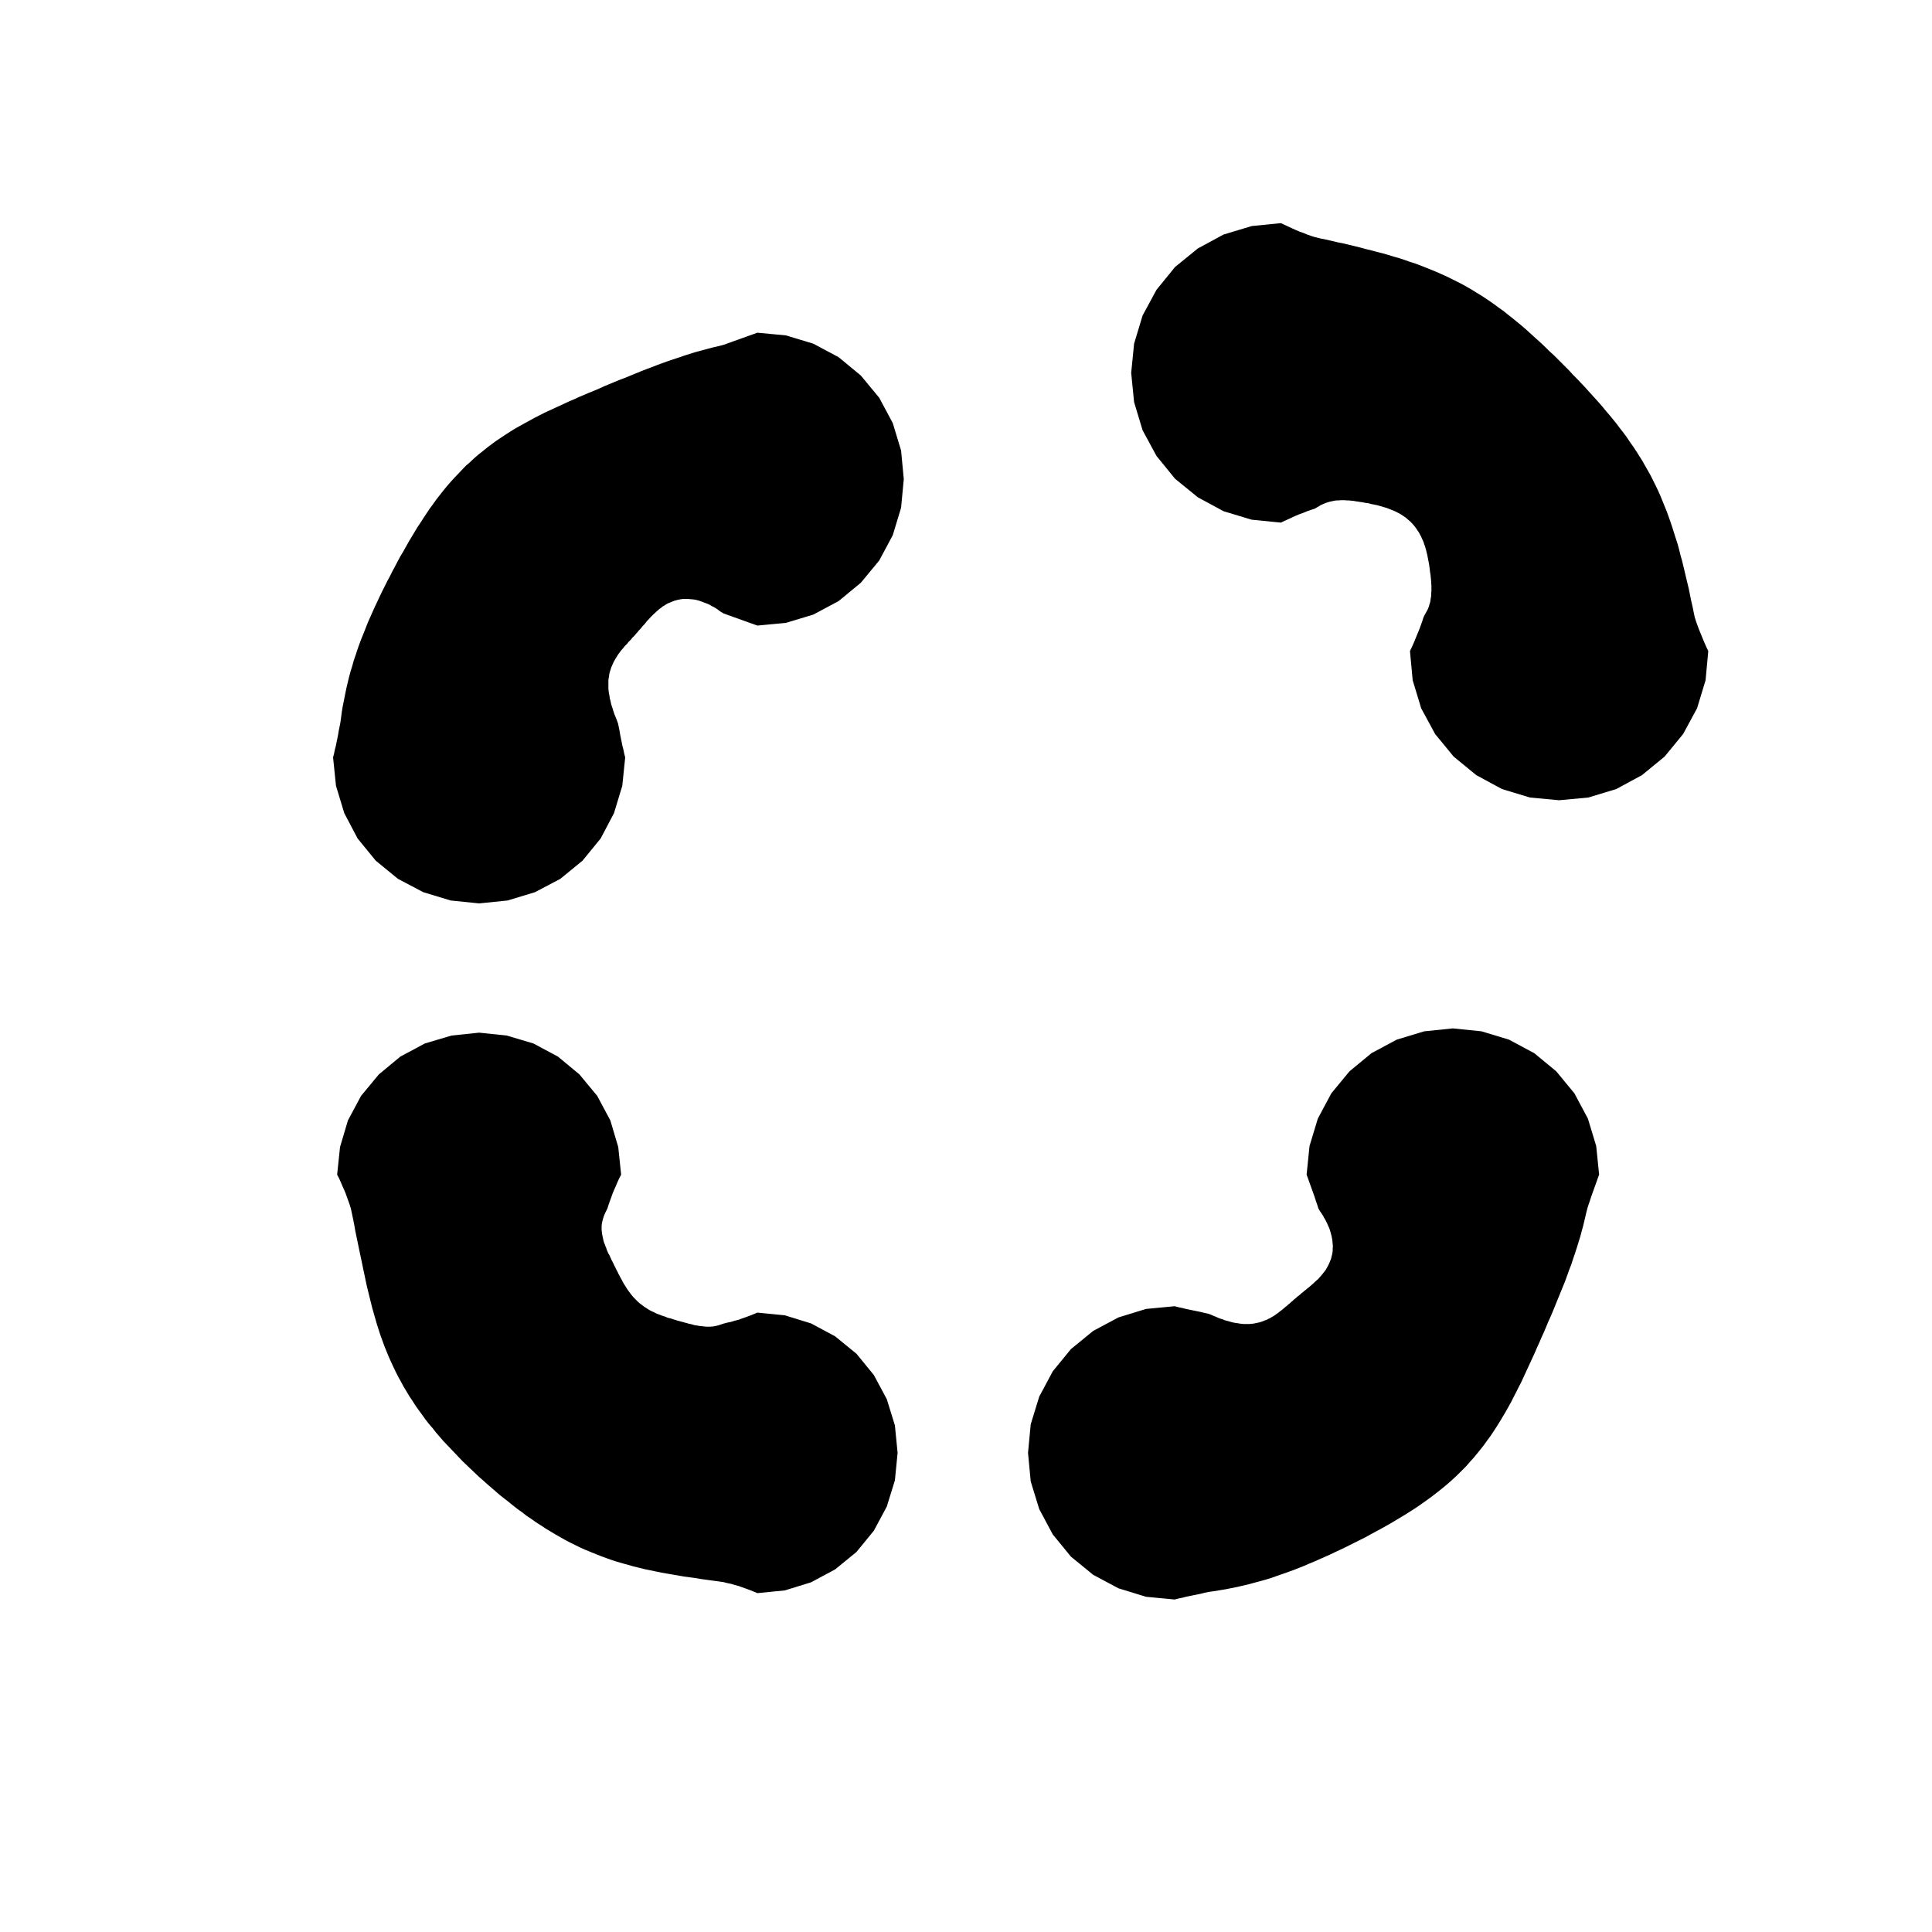
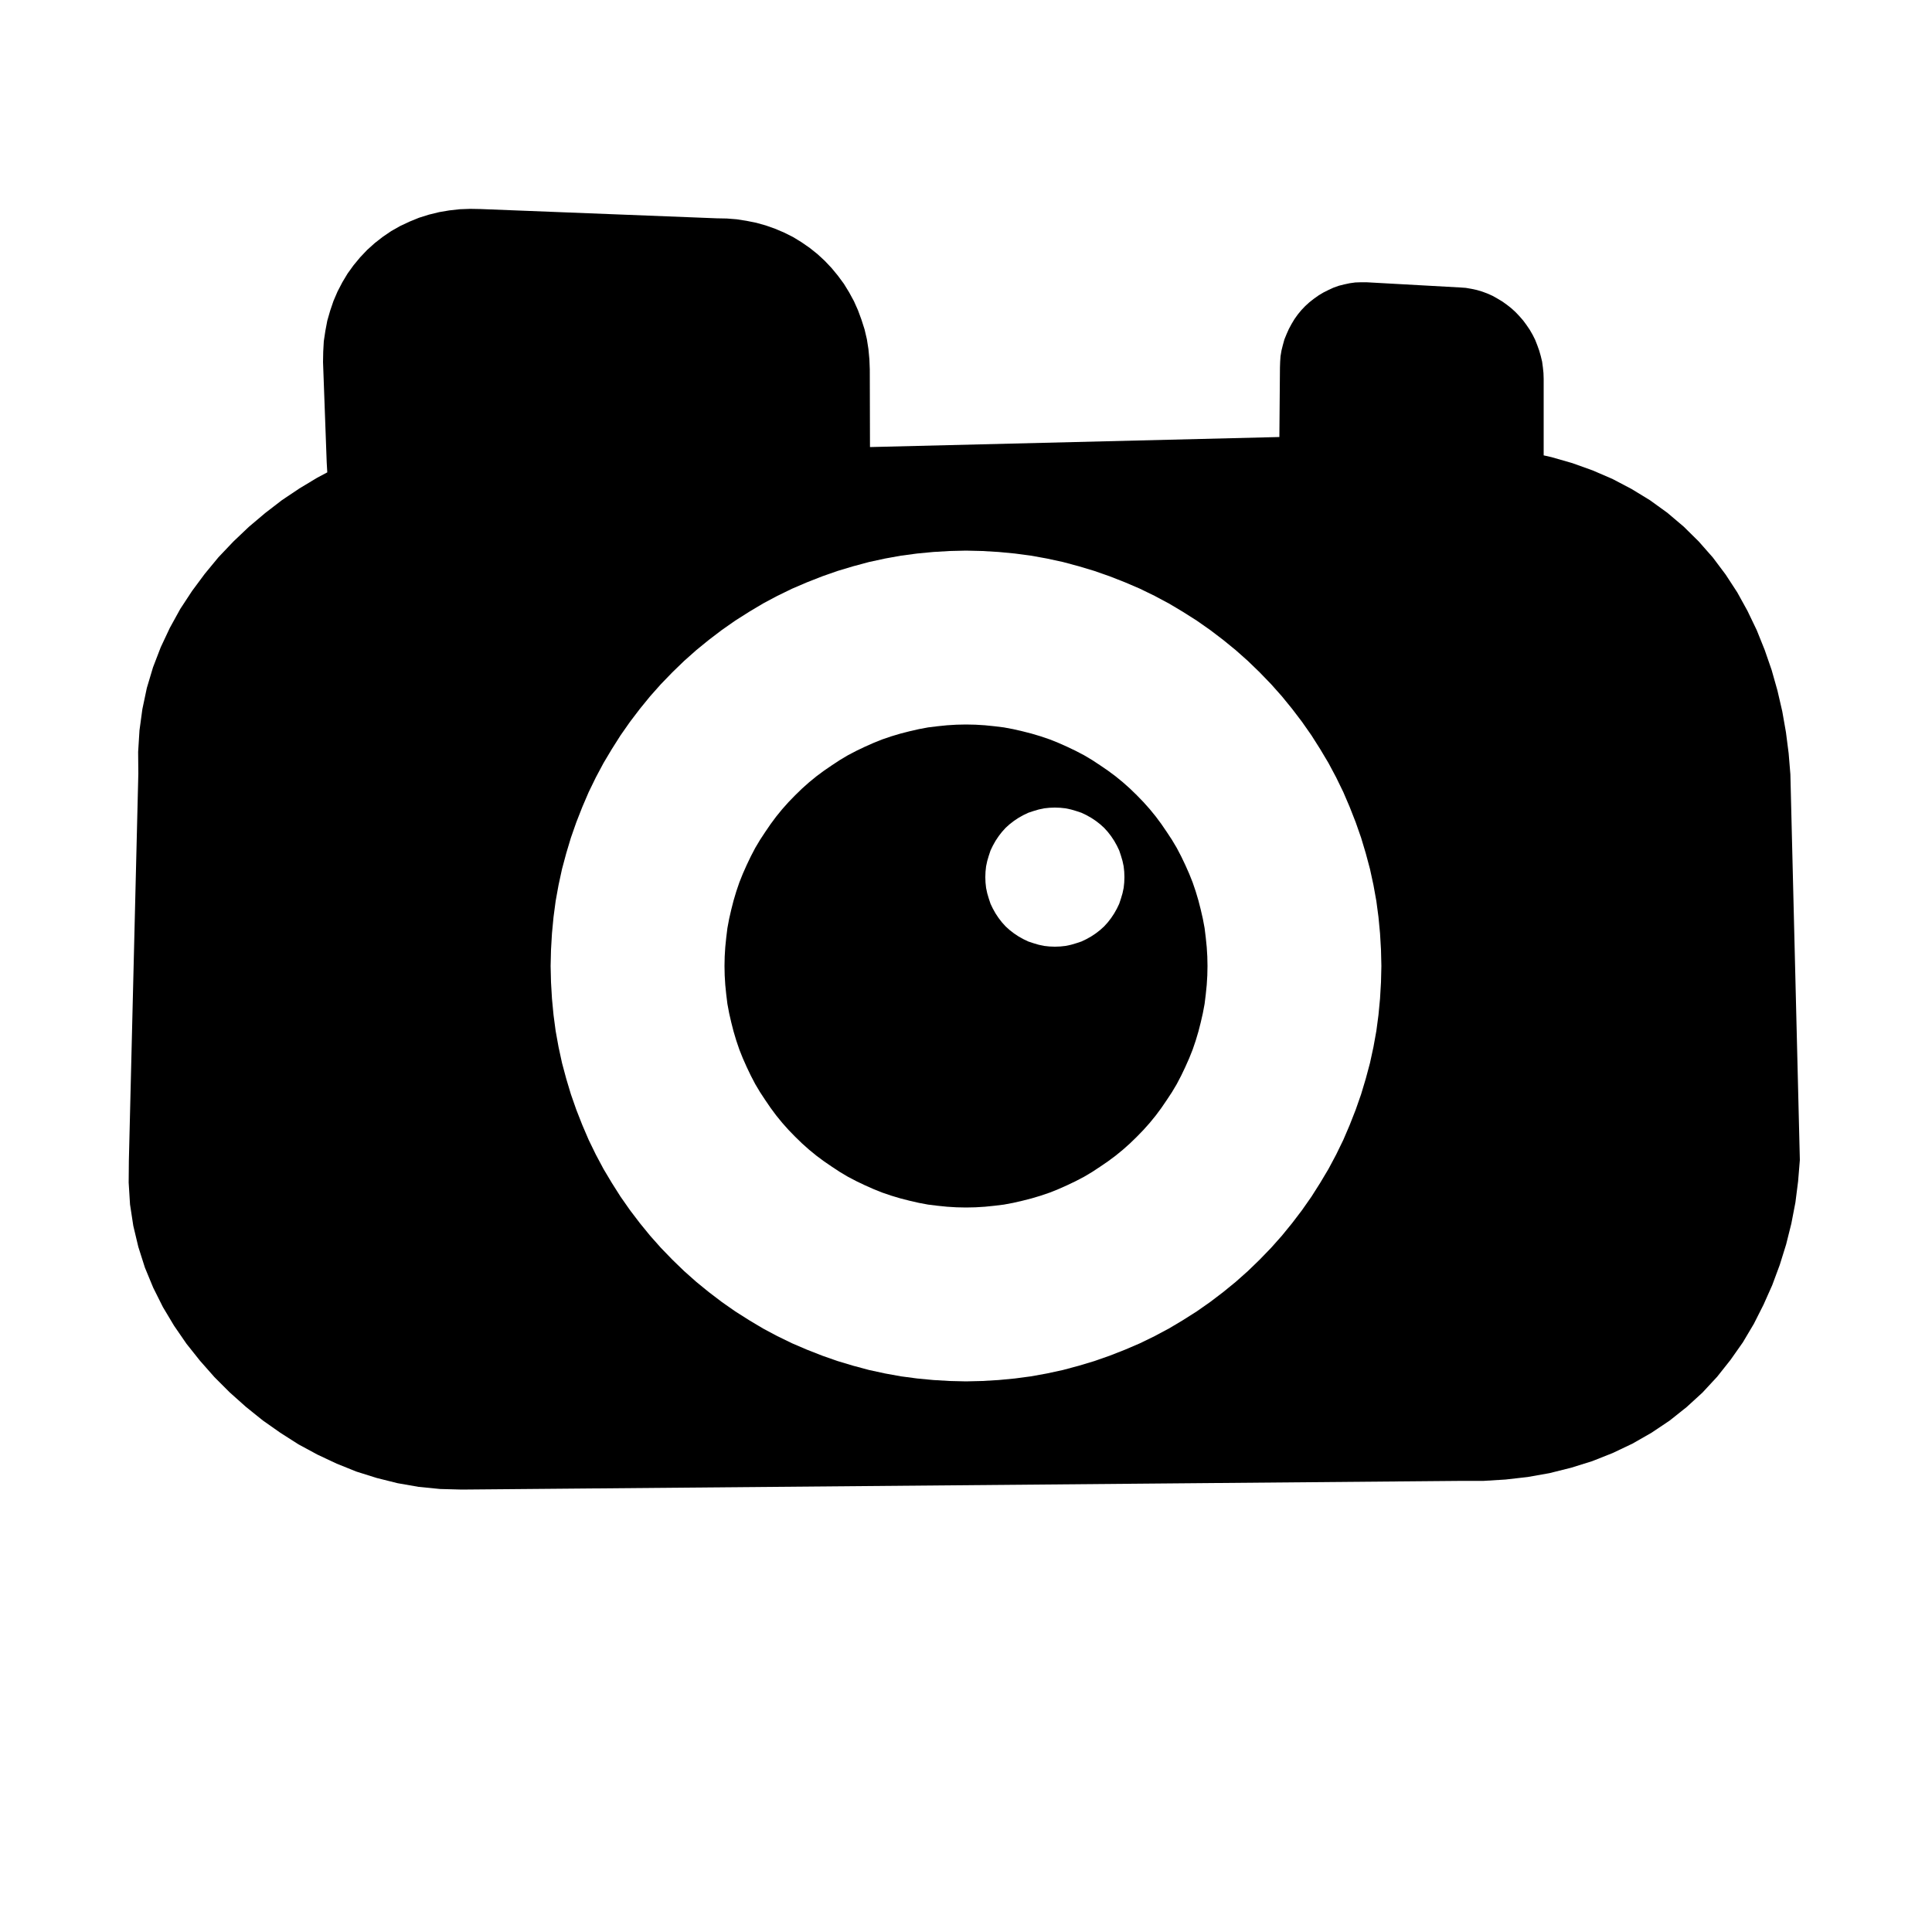
- <svg xmlns="http://www.w3.org/2000/svg" viewBox="0 0 100 100" width="100" height="100" role="img" aria-label="Ruben Svanerud symbol">
-   <path fill="currentColor" d="M32.36 39.20 L32.31 39.01 L32.27 38.81 L32.22 38.62 L32.18 38.42 L32.14 38.23 L32.10 38.03 L32.07 37.84 L32.03 37.64 L31.99 37.45 L31.95 37.34 L31.92 37.25 L31.88 37.16 L31.85 37.08 L31.81 36.99 L31.78 36.90 L31.75 36.81 L31.72 36.71 L31.69 36.62 L31.66 36.53 L31.63 36.43 L31.61 36.33 L31.59 36.24 L31.56 36.14 L31.55 36.04 L31.53 35.94 L31.51 35.84 L31.50 35.74 L31.49 35.64 L31.49 35.53 L31.49 35.43 L31.49 35.33 L31.49 35.23 L31.50 35.13 L31.52 35.03 L31.53 34.93 L31.55 34.83 L31.58 34.73 L31.61 34.64 L31.64 34.54 L31.68 34.45 L31.72 34.36 L31.76 34.27 L31.81 34.18 L31.86 34.09 L31.91 34.01 L31.96 33.93 L32.02 33.84 L32.08 33.76 L32.14 33.68 L32.20 33.61 L32.27 33.53 L32.33 33.45 L32.40 33.38 L32.47 33.31 L32.53 33.23 L32.60 33.16 L32.67 33.09 L32.73 33.01 L32.80 32.94 L32.87 32.87 L32.93 32.79 L33.00 32.72 L33.06 32.64 L33.13 32.57 L33.20 32.49 L33.26 32.41 L33.33 32.34 L33.40 32.26 L33.46 32.18 L33.53 32.10 L33.60 32.03 L33.67 31.95 L33.75 31.87 L33.82 31.80 L33.90 31.73 L33.97 31.66 L34.05 31.59 L34.13 31.52 L34.22 31.46 L34.30 31.39 L34.39 31.34 L34.48 31.28 L34.57 31.23 L34.67 31.19 L34.77 31.15 L34.86 31.11 L34.96 31.08 L35.07 31.05 L35.17 31.03 L35.28 31.01 L35.38 31.00 L35.49 31.00 L35.60 31.00 L35.70 31.01 L35.81 31.02 L35.92 31.03 L36.03 31.05 L36.14 31.08 L36.24 31.11 L36.35 31.15 L36.45 31.19 L36.56 31.23 L36.66 31.27 L36.76 31.32 L36.86 31.38 L36.96 31.43 L37.06 31.49 L37.15 31.55 L37.24 31.62 L37.33 31.68 L37.45 31.75 L37.64 31.82 L37.84 31.89 L38.03 31.96 L38.23 32.03 L38.42 32.10 L38.62 32.17 L38.81 32.24 L39.01 32.31 L39.20 32.38 L40.68 32.24 L42.10 31.81 L43.41 31.11 L44.56 30.16 L45.51 29.01 L46.21 27.70 L46.64 26.28 L46.78 24.80 L46.64 23.32 L46.21 21.90 L45.51 20.59 L44.56 19.44 L43.41 18.49 L42.10 17.79 L40.68 17.36 L39.20 17.22 L39.01 17.29 L38.81 17.36 L38.62 17.43 L38.42 17.50 L38.23 17.57 L38.03 17.64 L37.84 17.71 L37.64 17.78 L37.45 17.85 L37.17 17.92 L36.87 17.99 L36.57 18.07 L36.28 18.15 L35.98 18.23 L35.69 18.32 L35.41 18.41 L35.12 18.51 L34.84 18.60 L34.55 18.70 L34.27 18.80 L34.00 18.90 L33.72 19.01 L33.45 19.11 L33.17 19.22 L32.90 19.33 L32.63 19.44 L32.37 19.55 L32.10 19.65 L31.83 19.76 L31.57 19.87 L31.30 19.98 L31.04 20.10 L30.78 20.21 L30.51 20.32 L30.25 20.43 L29.99 20.54 L29.73 20.66 L29.47 20.77 L29.21 20.89 L28.95 21.01 L28.69 21.13 L28.43 21.25 L28.17 21.37 L27.92 21.50 L27.66 21.63 L27.41 21.77 L27.15 21.91 L26.90 22.05 L26.65 22.19 L26.41 22.34 L26.16 22.50 L25.92 22.66 L25.68 22.82 L25.45 22.99 L25.21 23.17 L24.99 23.35 L24.76 23.53 L24.54 23.72 L24.33 23.92 L24.11 24.11 L23.91 24.32 L23.71 24.53 L23.51 24.74 L23.31 24.96 L23.12 25.18 L22.94 25.40 L22.76 25.63 L22.58 25.86 L22.41 26.10 L22.24 26.33 L22.08 26.57 L21.92 26.81 L21.76 27.06 L21.60 27.30 L21.45 27.55 L21.30 27.80 L21.15 28.05 L21.01 28.30 L20.87 28.55 L20.72 28.80 L20.58 29.06 L20.45 29.31 L20.31 29.57 L20.18 29.83 L20.04 30.09 L19.91 30.35 L19.78 30.61 L19.65 30.88 L19.53 31.14 L19.40 31.41 L19.28 31.68 L19.16 31.95 L19.04 32.22 L18.93 32.50 L18.82 32.78 L18.71 33.05 L18.60 33.34 L18.50 33.62 L18.41 33.90 L18.31 34.19 L18.23 34.48 L18.14 34.77 L18.06 35.07 L17.99 35.36 L17.92 35.66 L17.86 35.96 L17.80 36.26 L17.74 36.56 L17.69 36.86 L17.65 37.17 L17.61 37.45 L17.57 37.64 L17.53 37.84 L17.50 38.03 L17.46 38.23 L17.42 38.42 L17.38 38.62 L17.33 38.81 L17.29 39.01 L17.24 39.20 L17.39 40.67 L17.82 42.09 L18.51 43.40 L19.45 44.55 L20.60 45.49 L21.91 46.18 L23.33 46.61 L24.80 46.76 L26.27 46.61 L27.69 46.18 L29.00 45.49 L30.15 44.55 L31.09 43.40 L31.78 42.09 L32.21 40.67 Z M66.30 27.05 L66.49 26.96 L66.69 26.87 L66.88 26.78 L67.08 26.69 L67.27 26.61 L67.47 26.54 L67.66 26.46 L67.86 26.39 L68.05 26.33 L68.17 26.26 L68.26 26.21 L68.35 26.15 L68.44 26.11 L68.53 26.07 L68.63 26.03 L68.72 26.00 L68.82 25.97 L68.91 25.95 L69.01 25.93 L69.11 25.91 L69.20 25.90 L69.30 25.90 L69.40 25.89 L69.50 25.89 L69.60 25.89 L69.69 25.90 L69.79 25.90 L69.89 25.91 L69.99 25.92 L70.09 25.93 L70.18 25.95 L70.28 25.96 L70.38 25.98 L70.48 25.99 L70.58 26.01 L70.68 26.03 L70.78 26.04 L70.88 26.06 L70.98 26.09 L71.09 26.11 L71.19 26.13 L71.29 26.15 L71.39 26.18 L71.50 26.21 L71.60 26.24 L71.70 26.27 L71.80 26.30 L71.90 26.34 L72.00 26.38 L72.10 26.42 L72.20 26.46 L72.30 26.51 L72.39 26.56 L72.49 26.61 L72.58 26.67 L72.67 26.73 L72.76 26.79 L72.84 26.86 L72.92 26.93 L73.00 27.00 L73.08 27.08 L73.15 27.16 L73.22 27.24 L73.28 27.32 L73.34 27.41 L73.40 27.50 L73.46 27.59 L73.51 27.69 L73.56 27.78 L73.60 27.88 L73.65 27.98 L73.69 28.08 L73.72 28.18 L73.76 28.28 L73.79 28.39 L73.82 28.49 L73.84 28.59 L73.87 28.70 L73.89 28.80 L73.91 28.90 L73.93 29.01 L73.95 29.11 L73.97 29.21 L73.98 29.31 L74.00 29.42 L74.01 29.52 L74.02 29.62 L74.04 29.72 L74.05 29.82 L74.06 29.92 L74.07 30.02 L74.08 30.11 L74.08 30.21 L74.09 30.31 L74.09 30.41 L74.09 30.51 L74.09 30.60 L74.08 30.70 L74.08 30.80 L74.07 30.90 L74.05 30.99 L74.04 31.09 L74.02 31.19 L73.99 31.28 L73.96 31.38 L73.93 31.47 L73.89 31.56 L73.84 31.65 L73.79 31.74 L73.74 31.83 L73.68 31.95 L73.62 32.14 L73.55 32.34 L73.48 32.53 L73.40 32.73 L73.32 32.92 L73.24 33.12 L73.16 33.31 L73.07 33.51 L72.98 33.70 L73.12 35.21 L73.56 36.66 L74.28 37.99 L75.24 39.16 L76.41 40.12 L77.74 40.84 L79.19 41.28 L80.70 41.42 L82.21 41.28 L83.66 40.84 L84.99 40.12 L86.16 39.16 L87.12 37.99 L87.84 36.66 L88.28 35.21 L88.42 33.70 L88.33 33.51 L88.24 33.31 L88.16 33.12 L88.08 32.92 L88.00 32.73 L87.92 32.53 L87.85 32.34 L87.78 32.14 L87.72 31.95 L87.66 31.67 L87.60 31.37 L87.53 31.07 L87.47 30.77 L87.41 30.47 L87.34 30.18 L87.27 29.89 L87.20 29.59 L87.13 29.30 L87.06 29.01 L86.98 28.73 L86.91 28.44 L86.83 28.15 L86.74 27.87 L86.65 27.59 L86.56 27.30 L86.47 27.03 L86.37 26.75 L86.27 26.47 L86.16 26.20 L86.05 25.93 L85.94 25.66 L85.82 25.39 L85.69 25.12 L85.56 24.86 L85.43 24.60 L85.29 24.35 L85.14 24.09 L85.00 23.84 L84.84 23.59 L84.69 23.35 L84.53 23.11 L84.36 22.87 L84.20 22.63 L84.03 22.40 L83.85 22.17 L83.68 21.94 L83.50 21.72 L83.32 21.50 L83.13 21.28 L82.95 21.06 L82.76 20.84 L82.57 20.63 L82.38 20.42 L82.19 20.21 L82.00 20.00 L81.80 19.79 L81.61 19.59 L81.41 19.39 L81.22 19.18 L81.02 18.98 L80.82 18.78 L80.62 18.58 L80.42 18.38 L80.21 18.19 L80.01 17.99 L79.80 17.79 L79.59 17.60 L79.38 17.41 L79.17 17.22 L78.96 17.03 L78.74 16.84 L78.52 16.66 L78.30 16.48 L78.07 16.30 L77.85 16.12 L77.61 15.95 L77.38 15.78 L77.14 15.61 L76.90 15.45 L76.66 15.29 L76.41 15.14 L76.17 14.99 L75.91 14.84 L75.66 14.70 L75.40 14.57 L75.14 14.44 L74.88 14.31 L74.61 14.19 L74.34 14.07 L74.07 13.96 L73.80 13.85 L73.52 13.74 L73.25 13.64 L72.97 13.55 L72.69 13.45 L72.41 13.36 L72.13 13.28 L71.84 13.19 L71.56 13.11 L71.27 13.04 L70.98 12.96 L70.69 12.89 L70.40 12.81 L70.11 12.74 L69.82 12.67 L69.53 12.60 L69.23 12.54 L68.93 12.47 L68.63 12.40 L68.33 12.34 L68.05 12.27 L67.86 12.21 L67.66 12.14 L67.47 12.06 L67.27 11.99 L67.08 11.91 L66.88 11.82 L66.69 11.73 L66.49 11.64 L66.30 11.55 L64.79 11.70 L63.33 12.14 L62.00 12.86 L60.82 13.82 L59.86 15.00 L59.14 16.33 L58.70 17.79 L58.55 19.30 L58.70 20.81 L59.14 22.27 L59.86 23.60 L60.82 24.78 L62.00 25.74 L63.33 26.46 L64.79 26.90 Z M67.63 60.80 L67.70 60.99 L67.77 61.19 L67.84 61.38 L67.91 61.58 L67.98 61.77 L68.05 61.97 L68.11 62.16 L68.18 62.36 L68.24 62.55 L68.31 62.67 L68.37 62.76 L68.43 62.85 L68.49 62.94 L68.54 63.04 L68.60 63.14 L68.65 63.24 L68.70 63.34 L68.74 63.44 L68.79 63.54 L68.83 63.65 L68.86 63.75 L68.89 63.86 L68.92 63.97 L68.94 64.07 L68.96 64.18 L68.97 64.29 L68.98 64.40 L68.99 64.51 L68.98 64.62 L68.98 64.72 L68.97 64.83 L68.95 64.93 L68.92 65.04 L68.90 65.14 L68.86 65.24 L68.82 65.34 L68.78 65.43 L68.73 65.53 L68.68 65.62 L68.63 65.71 L68.57 65.79 L68.50 65.88 L68.44 65.96 L68.37 66.04 L68.30 66.12 L68.23 66.20 L68.15 66.27 L68.07 66.34 L68.00 66.41 L67.92 66.48 L67.84 66.55 L67.76 66.62 L67.68 66.68 L67.60 66.75 L67.52 66.81 L67.44 66.88 L67.36 66.94 L67.29 67.01 L67.21 67.07 L67.13 67.13 L67.06 67.20 L66.98 67.26 L66.91 67.33 L66.83 67.39 L66.76 67.46 L66.68 67.52 L66.61 67.59 L66.53 67.65 L66.46 67.71 L66.38 67.78 L66.30 67.84 L66.22 67.90 L66.15 67.96 L66.06 68.02 L65.98 68.08 L65.90 68.13 L65.81 68.18 L65.73 68.23 L65.64 68.27 L65.55 68.32 L65.45 68.35 L65.36 68.39 L65.27 68.42 L65.17 68.45 L65.07 68.47 L64.98 68.49 L64.88 68.51 L64.78 68.52 L64.68 68.53 L64.57 68.53 L64.47 68.53 L64.37 68.53 L64.27 68.52 L64.17 68.51 L64.07 68.49 L63.97 68.48 L63.87 68.46 L63.77 68.44 L63.67 68.41 L63.57 68.38 L63.48 68.36 L63.38 68.33 L63.29 68.29 L63.19 68.26 L63.10 68.23 L63.01 68.19 L62.92 68.15 L62.84 68.12 L62.75 68.08 L62.66 68.04 L62.55 68.00 L62.36 67.96 L62.16 67.91 L61.97 67.87 L61.77 67.83 L61.58 67.79 L61.38 67.75 L61.19 67.70 L60.99 67.66 L60.80 67.61 L59.32 67.75 L57.89 68.19 L56.58 68.89 L55.43 69.83 L54.49 70.98 L53.79 72.29 L53.35 73.72 L53.21 75.20 L53.35 76.68 L53.79 78.11 L54.49 79.42 L55.43 80.57 L56.58 81.51 L57.89 82.21 L59.32 82.65 L60.80 82.79 L60.99 82.74 L61.19 82.70 L61.38 82.65 L61.58 82.61 L61.77 82.57 L61.97 82.53 L62.16 82.49 L62.36 82.44 L62.55 82.40 L62.83 82.36 L63.14 82.31 L63.44 82.26 L63.74 82.20 L64.04 82.14 L64.34 82.07 L64.64 82.00 L64.93 81.92 L65.23 81.84 L65.52 81.76 L65.81 81.67 L66.09 81.57 L66.38 81.47 L66.66 81.37 L66.94 81.27 L67.22 81.16 L67.50 81.05 L67.77 80.93 L68.04 80.82 L68.31 80.70 L68.58 80.58 L68.85 80.46 L69.12 80.33 L69.38 80.21 L69.65 80.08 L69.91 79.95 L70.17 79.82 L70.43 79.69 L70.69 79.56 L70.94 79.42 L71.20 79.28 L71.46 79.14 L71.71 79.00 L71.96 78.86 L72.21 78.71 L72.46 78.56 L72.71 78.41 L72.95 78.26 L73.20 78.10 L73.44 77.94 L73.68 77.77 L73.92 77.60 L74.15 77.43 L74.38 77.25 L74.61 77.07 L74.83 76.89 L75.05 76.70 L75.27 76.50 L75.48 76.30 L75.68 76.10 L75.89 75.89 L76.08 75.67 L76.28 75.45 L76.46 75.23 L76.64 75.01 L76.82 74.78 L76.99 74.54 L77.16 74.31 L77.32 74.07 L77.48 73.82 L77.63 73.58 L77.78 73.33 L77.93 73.08 L78.07 72.83 L78.21 72.58 L78.34 72.32 L78.47 72.07 L78.60 71.81 L78.73 71.56 L78.85 71.30 L78.97 71.04 L79.09 70.78 L79.21 70.52 L79.33 70.26 L79.45 70.00 L79.56 69.74 L79.68 69.48 L79.79 69.22 L79.91 68.96 L80.02 68.70 L80.13 68.43 L80.25 68.17 L80.36 67.91 L80.47 67.64 L80.58 67.37 L80.69 67.10 L80.80 66.83 L80.91 66.56 L81.02 66.29 L81.12 66.01 L81.22 65.73 L81.33 65.45 L81.42 65.17 L81.52 64.88 L81.61 64.60 L81.70 64.31 L81.79 64.02 L81.87 63.72 L81.95 63.43 L82.02 63.13 L82.09 62.83 L82.16 62.55 L82.22 62.36 L82.29 62.16 L82.35 61.97 L82.42 61.77 L82.49 61.58 L82.56 61.38 L82.63 61.19 L82.70 60.99 L82.77 60.80 L82.62 59.32 L82.19 57.90 L81.49 56.59 L80.55 55.45 L79.41 54.51 L78.10 53.81 L76.68 53.38 L75.20 53.23 L73.72 53.38 L72.30 53.81 L70.99 54.51 L69.85 55.45 L68.91 56.59 L68.21 57.90 L67.78 59.32 Z M39.20 67.94 L39.01 68.02 L38.81 68.10 L38.62 68.17 L38.42 68.24 L38.23 68.31 L38.03 68.36 L37.84 68.42 L37.64 68.46 L37.45 68.51 L37.33 68.55 L37.24 68.58 L37.14 68.61 L37.05 68.63 L36.95 68.65 L36.86 68.66 L36.76 68.67 L36.67 68.67 L36.57 68.67 L36.48 68.66 L36.38 68.65 L36.29 68.64 L36.19 68.63 L36.10 68.61 L36.01 68.60 L35.91 68.58 L35.82 68.55 L35.73 68.53 L35.63 68.51 L35.54 68.48 L35.45 68.46 L35.36 68.43 L35.27 68.41 L35.17 68.38 L35.08 68.36 L34.99 68.33 L34.89 68.30 L34.80 68.27 L34.71 68.24 L34.61 68.22 L34.52 68.19 L34.43 68.15 L34.33 68.12 L34.24 68.09 L34.15 68.05 L34.06 68.02 L33.96 67.98 L33.87 67.93 L33.78 67.89 L33.69 67.85 L33.60 67.80 L33.52 67.75 L33.43 67.69 L33.35 67.64 L33.27 67.58 L33.19 67.52 L33.11 67.46 L33.03 67.39 L32.96 67.32 L32.89 67.25 L32.82 67.18 L32.75 67.10 L32.69 67.03 L32.63 66.95 L32.57 66.87 L32.51 66.79 L32.45 66.70 L32.40 66.62 L32.35 66.54 L32.29 66.45 L32.24 66.36 L32.20 66.28 L32.15 66.19 L32.10 66.10 L32.06 66.02 L32.01 65.93 L31.97 65.84 L31.92 65.75 L31.88 65.67 L31.84 65.58 L31.79 65.49 L31.75 65.40 L31.71 65.32 L31.66 65.23 L31.62 65.14 L31.58 65.05 L31.54 64.96 L31.49 64.88 L31.45 64.79 L31.41 64.70 L31.38 64.60 L31.34 64.51 L31.31 64.42 L31.27 64.33 L31.24 64.23 L31.22 64.14 L31.20 64.04 L31.18 63.95 L31.16 63.85 L31.15 63.75 L31.14 63.65 L31.14 63.55 L31.14 63.45 L31.15 63.35 L31.17 63.25 L31.19 63.16 L31.22 63.06 L31.25 62.96 L31.29 62.86 L31.33 62.77 L31.38 62.67 L31.44 62.55 L31.50 62.36 L31.57 62.16 L31.64 61.97 L31.71 61.77 L31.79 61.58 L31.88 61.38 L31.96 61.19 L32.05 60.99 L32.15 60.80 L32.00 59.37 L31.59 57.99 L30.91 56.72 L29.99 55.61 L28.88 54.69 L27.61 54.01 L26.23 53.60 L24.80 53.45 L23.37 53.60 L21.99 54.01 L20.72 54.69 L19.61 55.61 L18.69 56.72 L18.01 57.99 L17.60 59.37 L17.45 60.80 L17.55 60.99 L17.64 61.19 L17.72 61.38 L17.81 61.58 L17.89 61.77 L17.96 61.97 L18.03 62.16 L18.10 62.36 L18.16 62.55 L18.22 62.83 L18.28 63.12 L18.34 63.42 L18.39 63.71 L18.45 64.00 L18.51 64.29 L18.57 64.58 L18.63 64.87 L18.69 65.15 L18.75 65.44 L18.81 65.73 L18.87 66.01 L18.93 66.30 L18.99 66.58 L19.06 66.86 L19.13 67.15 L19.20 67.43 L19.27 67.71 L19.35 67.99 L19.43 68.27 L19.51 68.55 L19.60 68.83 L19.69 69.11 L19.79 69.38 L19.89 69.66 L20.00 69.93 L20.11 70.20 L20.23 70.47 L20.35 70.73 L20.48 71.00 L20.61 71.26 L20.75 71.51 L20.89 71.77 L21.04 72.02 L21.19 72.27 L21.35 72.51 L21.51 72.76 L21.68 73.00 L21.85 73.23 L22.02 73.47 L22.20 73.70 L22.39 73.92 L22.57 74.15 L22.76 74.37 L22.95 74.59 L23.15 74.80 L23.35 75.01 L23.55 75.22 L23.75 75.43 L23.95 75.64 L24.16 75.84 L24.37 76.04 L24.58 76.24 L24.79 76.44 L25.01 76.63 L25.22 76.82 L25.44 77.01 L25.66 77.20 L25.88 77.39 L26.11 77.57 L26.34 77.75 L26.56 77.93 L26.79 78.11 L27.03 78.28 L27.26 78.46 L27.50 78.62 L27.74 78.79 L27.99 78.95 L28.23 79.11 L28.48 79.26 L28.73 79.41 L28.99 79.56 L29.24 79.70 L29.50 79.84 L29.77 79.97 L30.03 80.10 L30.30 80.22 L30.57 80.33 L30.84 80.44 L31.12 80.55 L31.39 80.65 L31.67 80.75 L31.95 80.84 L32.23 80.92 L32.52 81.00 L32.80 81.08 L33.09 81.15 L33.37 81.22 L33.66 81.28 L33.95 81.34 L34.24 81.40 L34.53 81.45 L34.82 81.50 L35.11 81.55 L35.40 81.60 L35.70 81.64 L35.99 81.68 L36.28 81.73 L36.58 81.77 L36.87 81.81 L37.17 81.85 L37.45 81.89 L37.64 81.94 L37.84 81.98 L38.03 82.04 L38.23 82.09 L38.42 82.16 L38.62 82.23 L38.81 82.30 L39.01 82.38 L39.20 82.46 L40.62 82.32 L41.98 81.90 L43.23 81.23 L44.33 80.33 L45.23 79.23 L45.90 77.98 L46.32 76.62 L46.46 75.20 L46.32 73.78 L45.90 72.42 L45.23 71.17 L44.33 70.07 L43.23 69.17 L41.98 68.50 L40.62 68.08 Z" />
+ <svg xmlns="http://www.w3.org/2000/svg" viewBox="0 0 100 100" width="100" height="100" role="img" aria-label="Ruben Svanerud camera symbol">
+   <path fill="currentColor" d="M23.80 10.83 L24.34 10.81 L24.88 10.82 L37.10 11.30 L37.62 11.31 L38.13 11.35 L38.64 11.43 L39.14 11.53 L39.64 11.67 L40.12 11.84 L40.59 12.04 L41.05 12.27 L41.49 12.54 L41.91 12.83 L42.31 13.15 L42.69 13.50 L43.04 13.87 L43.37 14.27 L43.68 14.69 L43.95 15.13 L44.20 15.59 L44.41 16.06 L44.59 16.55 L44.75 17.05 L44.87 17.56 L44.95 18.07 L45.00 18.60 L45.02 19.12 L45.03 23.14 L66.22 22.62 L66.25 19.03 L66.26 18.73 L66.28 18.44 L66.33 18.14 L66.40 17.86 L66.48 17.57 L66.59 17.30 L66.71 17.03 L66.85 16.77 L67.00 16.52 L67.17 16.28 L67.36 16.05 L67.56 15.84 L67.78 15.64 L68.01 15.46 L68.25 15.29 L68.50 15.14 L68.76 15.01 L69.02 14.89 L69.30 14.79 L69.58 14.72 L69.86 14.66 L70.15 14.62 L70.44 14.61 L70.73 14.61 L75.59 14.88 L75.87 14.90 L76.16 14.95 L76.44 15.01 L76.71 15.09 L76.98 15.19 L77.25 15.31 L77.50 15.45 L77.75 15.60 L77.99 15.77 L78.22 15.95 L78.44 16.15 L78.64 16.36 L78.84 16.59 L79.01 16.82 L79.18 17.07 L79.33 17.33 L79.46 17.59 L79.57 17.87 L79.67 18.15 L79.75 18.43 L79.82 18.72 L79.86 19.02 L79.89 19.31 L79.90 19.61 L79.90 23.57 L80.30 23.66 L81.38 23.97 L82.44 24.35 L83.46 24.79 L84.45 25.31 L85.40 25.89 L86.30 26.54 L87.15 27.26 L87.93 28.03 L88.66 28.86 L89.32 29.74 L89.92 30.66 L90.45 31.62 L90.93 32.62 L91.34 33.64 L91.70 34.68 L92.00 35.74 L92.25 36.82 L92.44 37.90 L92.58 38.99 L92.67 40.08 L93.16 60.04 L93.07 61.14 L92.93 62.24 L92.72 63.33 L92.45 64.41 L92.12 65.47 L91.73 66.52 L91.28 67.53 L90.78 68.52 L90.21 69.48 L89.57 70.39 L88.88 71.26 L88.12 72.08 L87.30 72.83 L86.42 73.53 L85.48 74.16 L84.50 74.72 L83.47 75.21 L82.41 75.63 L81.32 75.97 L80.20 76.25 L79.07 76.45 L77.93 76.58 L76.79 76.65 L75.66 76.65 L23.90 77.10 L22.78 77.07 L21.67 76.96 L20.58 76.77 L19.50 76.50 L18.45 76.17 L17.43 75.76 L16.43 75.29 L15.45 74.76 L14.51 74.16 L13.60 73.52 L12.73 72.82 L11.89 72.07 L11.10 71.28 L10.35 70.43 L9.65 69.55 L9.01 68.62 L8.43 67.65 L7.93 66.65 L7.50 65.61 L7.16 64.54 L6.90 63.45 L6.73 62.34 L6.66 61.21 L6.67 60.08 L7.16 40.04 L7.15 38.92 L7.22 37.80 L7.37 36.70 L7.60 35.61 L7.92 34.54 L8.32 33.50 L8.79 32.50 L9.33 31.52 L9.94 30.59 L10.60 29.70 L11.31 28.84 L12.08 28.03 L12.88 27.27 L13.72 26.56 L14.59 25.89 L15.50 25.28 L16.43 24.72 L16.94 24.45 L16.91 23.93 L16.72 18.74 L16.73 18.20 L16.76 17.66 L16.84 17.13 L16.94 16.60 L17.09 16.08 L17.26 15.58 L17.47 15.09 L17.72 14.61 L17.99 14.16 L18.30 13.73 L18.64 13.32 L19.00 12.94 L19.40 12.58 L19.81 12.26 L20.25 11.96 L20.71 11.70 L21.20 11.47 L21.69 11.27 L22.20 11.11 L22.73 10.98 L23.26 10.89 Z M71.43 51.69 L71.48 50.84 L71.50 50.00 L71.48 49.16 L71.43 48.31 L71.35 47.47 L71.24 46.64 L71.09 45.81 L70.91 44.98 L70.69 44.16 L70.45 43.36 L70.17 42.56 L69.86 41.77 L69.53 41.00 L69.16 40.24 L68.76 39.49 L68.33 38.77 L67.88 38.06 L67.39 37.36 L66.88 36.69 L66.35 36.04 L65.79 35.41 L65.20 34.80 L64.59 34.21 L63.96 33.65 L63.31 33.12 L62.64 32.61 L61.94 32.12 L61.23 31.67 L60.51 31.24 L59.76 30.84 L59.00 30.47 L58.23 30.14 L57.44 29.83 L56.64 29.55 L55.84 29.31 L55.02 29.09 L54.19 28.91 L53.36 28.76 L52.53 28.65 L51.69 28.57 L50.84 28.52 L50.00 28.50 L49.16 28.52 L48.31 28.57 L47.47 28.65 L46.64 28.76 L45.81 28.91 L44.98 29.09 L44.16 29.31 L43.36 29.55 L42.56 29.83 L41.77 30.14 L41.00 30.47 L40.24 30.84 L39.49 31.24 L38.77 31.67 L38.06 32.12 L37.36 32.61 L36.69 33.12 L36.04 33.65 L35.41 34.21 L34.80 34.80 L34.21 35.41 L33.65 36.04 L33.12 36.69 L32.61 37.36 L32.12 38.06 L31.67 38.77 L31.24 39.49 L30.84 40.24 L30.47 41.00 L30.14 41.77 L29.83 42.56 L29.55 43.36 L29.31 44.16 L29.09 44.98 L28.91 45.81 L28.76 46.64 L28.65 47.47 L28.57 48.31 L28.52 49.16 L28.50 50.00 L28.52 50.84 L28.57 51.69 L28.65 52.53 L28.76 53.36 L28.91 54.19 L29.09 55.02 L29.31 55.84 L29.55 56.64 L29.83 57.44 L30.14 58.23 L30.47 59.00 L30.84 59.76 L31.24 60.51 L31.67 61.23 L32.12 61.94 L32.61 62.64 L33.12 63.31 L33.65 63.96 L34.21 64.59 L34.80 65.20 L35.41 65.79 L36.04 66.35 L36.69 66.88 L37.36 67.39 L38.06 67.88 L38.77 68.33 L39.49 68.76 L40.24 69.16 L41.00 69.53 L41.77 69.86 L42.56 70.17 L43.36 70.45 L44.16 70.69 L44.98 70.91 L45.81 71.09 L46.64 71.24 L47.47 71.35 L48.31 71.43 L49.16 71.48 L50.00 71.50 L50.84 71.48 L51.69 71.43 L52.53 71.35 L53.36 71.24 L54.19 71.09 L55.02 70.91 L55.84 70.69 L56.64 70.45 L57.44 70.17 L58.23 69.86 L59.00 69.53 L59.76 69.16 L60.51 68.76 L61.23 68.33 L61.94 67.88 L62.64 67.39 L63.31 66.88 L63.96 66.35 L64.59 65.79 L65.20 65.20 L65.79 64.59 L66.35 63.96 L66.88 63.31 L67.39 62.64 L67.88 61.94 L68.33 61.23 L68.76 60.51 L69.16 59.76 L69.53 59.00 L69.86 58.23 L70.17 57.44 L70.45 56.64 L70.69 55.84 L70.91 55.02 L71.09 54.19 L71.24 53.36 L71.35 52.53 Z M62.46 49.02 L62.49 49.51 L62.50 50.00 L62.49 50.49 L62.46 50.98 L62.41 51.47 L62.35 51.96 L62.26 52.44 L62.15 52.92 L62.03 53.39 L61.89 53.86 L61.73 54.33 L61.55 54.78 L61.35 55.23 L61.14 55.67 L60.91 56.11 L60.66 56.53 L60.39 56.94 L60.11 57.35 L59.82 57.74 L59.51 58.12 L59.18 58.49 L58.84 58.84 L58.49 59.18 L58.12 59.51 L57.74 59.82 L57.35 60.11 L56.94 60.39 L56.53 60.66 L56.11 60.91 L55.67 61.14 L55.23 61.35 L54.78 61.55 L54.33 61.73 L53.86 61.89 L53.39 62.03 L52.92 62.15 L52.44 62.26 L51.96 62.35 L51.47 62.41 L50.98 62.46 L50.49 62.49 L50.00 62.50 L49.51 62.49 L49.02 62.46 L48.53 62.41 L48.04 62.35 L47.56 62.26 L47.08 62.15 L46.61 62.03 L46.14 61.89 L45.67 61.73 L45.22 61.55 L44.77 61.35 L44.33 61.14 L43.89 60.91 L43.47 60.66 L43.06 60.39 L42.65 60.11 L42.26 59.82 L41.88 59.51 L41.51 59.18 L41.16 58.84 L40.82 58.49 L40.49 58.12 L40.18 57.74 L39.89 57.35 L39.61 56.94 L39.34 56.53 L39.09 56.11 L38.86 55.67 L38.65 55.23 L38.45 54.78 L38.27 54.33 L38.11 53.86 L37.97 53.39 L37.85 52.92 L37.74 52.44 L37.65 51.96 L37.59 51.47 L37.54 50.98 L37.51 50.49 L37.50 50.00 L37.51 49.51 L37.54 49.02 L37.59 48.53 L37.65 48.04 L37.74 47.56 L37.85 47.08 L37.97 46.61 L38.11 46.14 L38.27 45.67 L38.45 45.22 L38.65 44.77 L38.86 44.33 L39.09 43.89 L39.34 43.47 L39.61 43.06 L39.89 42.65 L40.18 42.26 L40.49 41.88 L40.82 41.51 L41.16 41.16 L41.51 40.82 L41.88 40.49 L42.26 40.18 L42.65 39.89 L43.06 39.61 L43.47 39.34 L43.89 39.09 L44.33 38.86 L44.77 38.65 L45.22 38.45 L45.67 38.27 L46.14 38.11 L46.61 37.97 L47.08 37.85 L47.56 37.74 L48.04 37.65 L48.53 37.59 L49.02 37.54 L49.51 37.51 L50.00 37.50 L50.49 37.51 L50.98 37.54 L51.47 37.59 L51.96 37.65 L52.44 37.74 L52.92 37.85 L53.39 37.97 L53.86 38.11 L54.33 38.27 L54.78 38.45 L55.23 38.65 L55.67 38.86 L56.11 39.09 L56.53 39.34 L56.94 39.61 L57.35 39.89 L57.74 40.18 L58.12 40.49 L58.49 40.82 L58.84 41.16 L59.18 41.51 L59.51 41.88 L59.82 42.26 L60.11 42.65 L60.39 43.06 L60.66 43.47 L60.91 43.89 L61.14 44.33 L61.35 44.77 L61.55 45.22 L61.73 45.67 L61.89 46.14 L62.03 46.61 L62.15 47.08 L62.26 47.56 L62.35 48.04 L62.41 48.53 Z M58.16 45.96 L58.19 45.68 L58.20 45.40 L58.19 45.12 L58.16 44.84 L58.10 44.56 L58.02 44.29 L57.93 44.02 L57.81 43.77 L57.67 43.52 L57.51 43.28 L57.34 43.06 L57.15 42.85 L56.94 42.66 L56.72 42.49 L56.48 42.33 L56.23 42.19 L55.98 42.07 L55.71 41.98 L55.44 41.90 L55.16 41.84 L54.88 41.81 L54.60 41.80 L54.32 41.81 L54.04 41.84 L53.76 41.90 L53.49 41.98 L53.22 42.07 L52.97 42.19 L52.72 42.33 L52.48 42.49 L52.26 42.66 L52.05 42.85 L51.86 43.06 L51.69 43.28 L51.53 43.52 L51.39 43.77 L51.27 44.02 L51.18 44.29 L51.10 44.56 L51.04 44.84 L51.01 45.12 L51.00 45.40 L51.01 45.68 L51.04 45.96 L51.10 46.24 L51.18 46.51 L51.27 46.78 L51.39 47.03 L51.53 47.28 L51.69 47.52 L51.86 47.74 L52.05 47.95 L52.26 48.14 L52.48 48.31 L52.72 48.47 L52.97 48.61 L53.22 48.73 L53.49 48.82 L53.76 48.90 L54.04 48.96 L54.32 48.99 L54.60 49.00 L54.88 48.99 L55.16 48.96 L55.44 48.90 L55.71 48.82 L55.98 48.73 L56.23 48.61 L56.48 48.47 L56.72 48.31 L56.94 48.14 L57.15 47.95 L57.34 47.74 L57.51 47.52 L57.67 47.28 L57.81 47.03 L57.93 46.78 L58.02 46.51 L58.10 46.24 Z" />
</svg>
